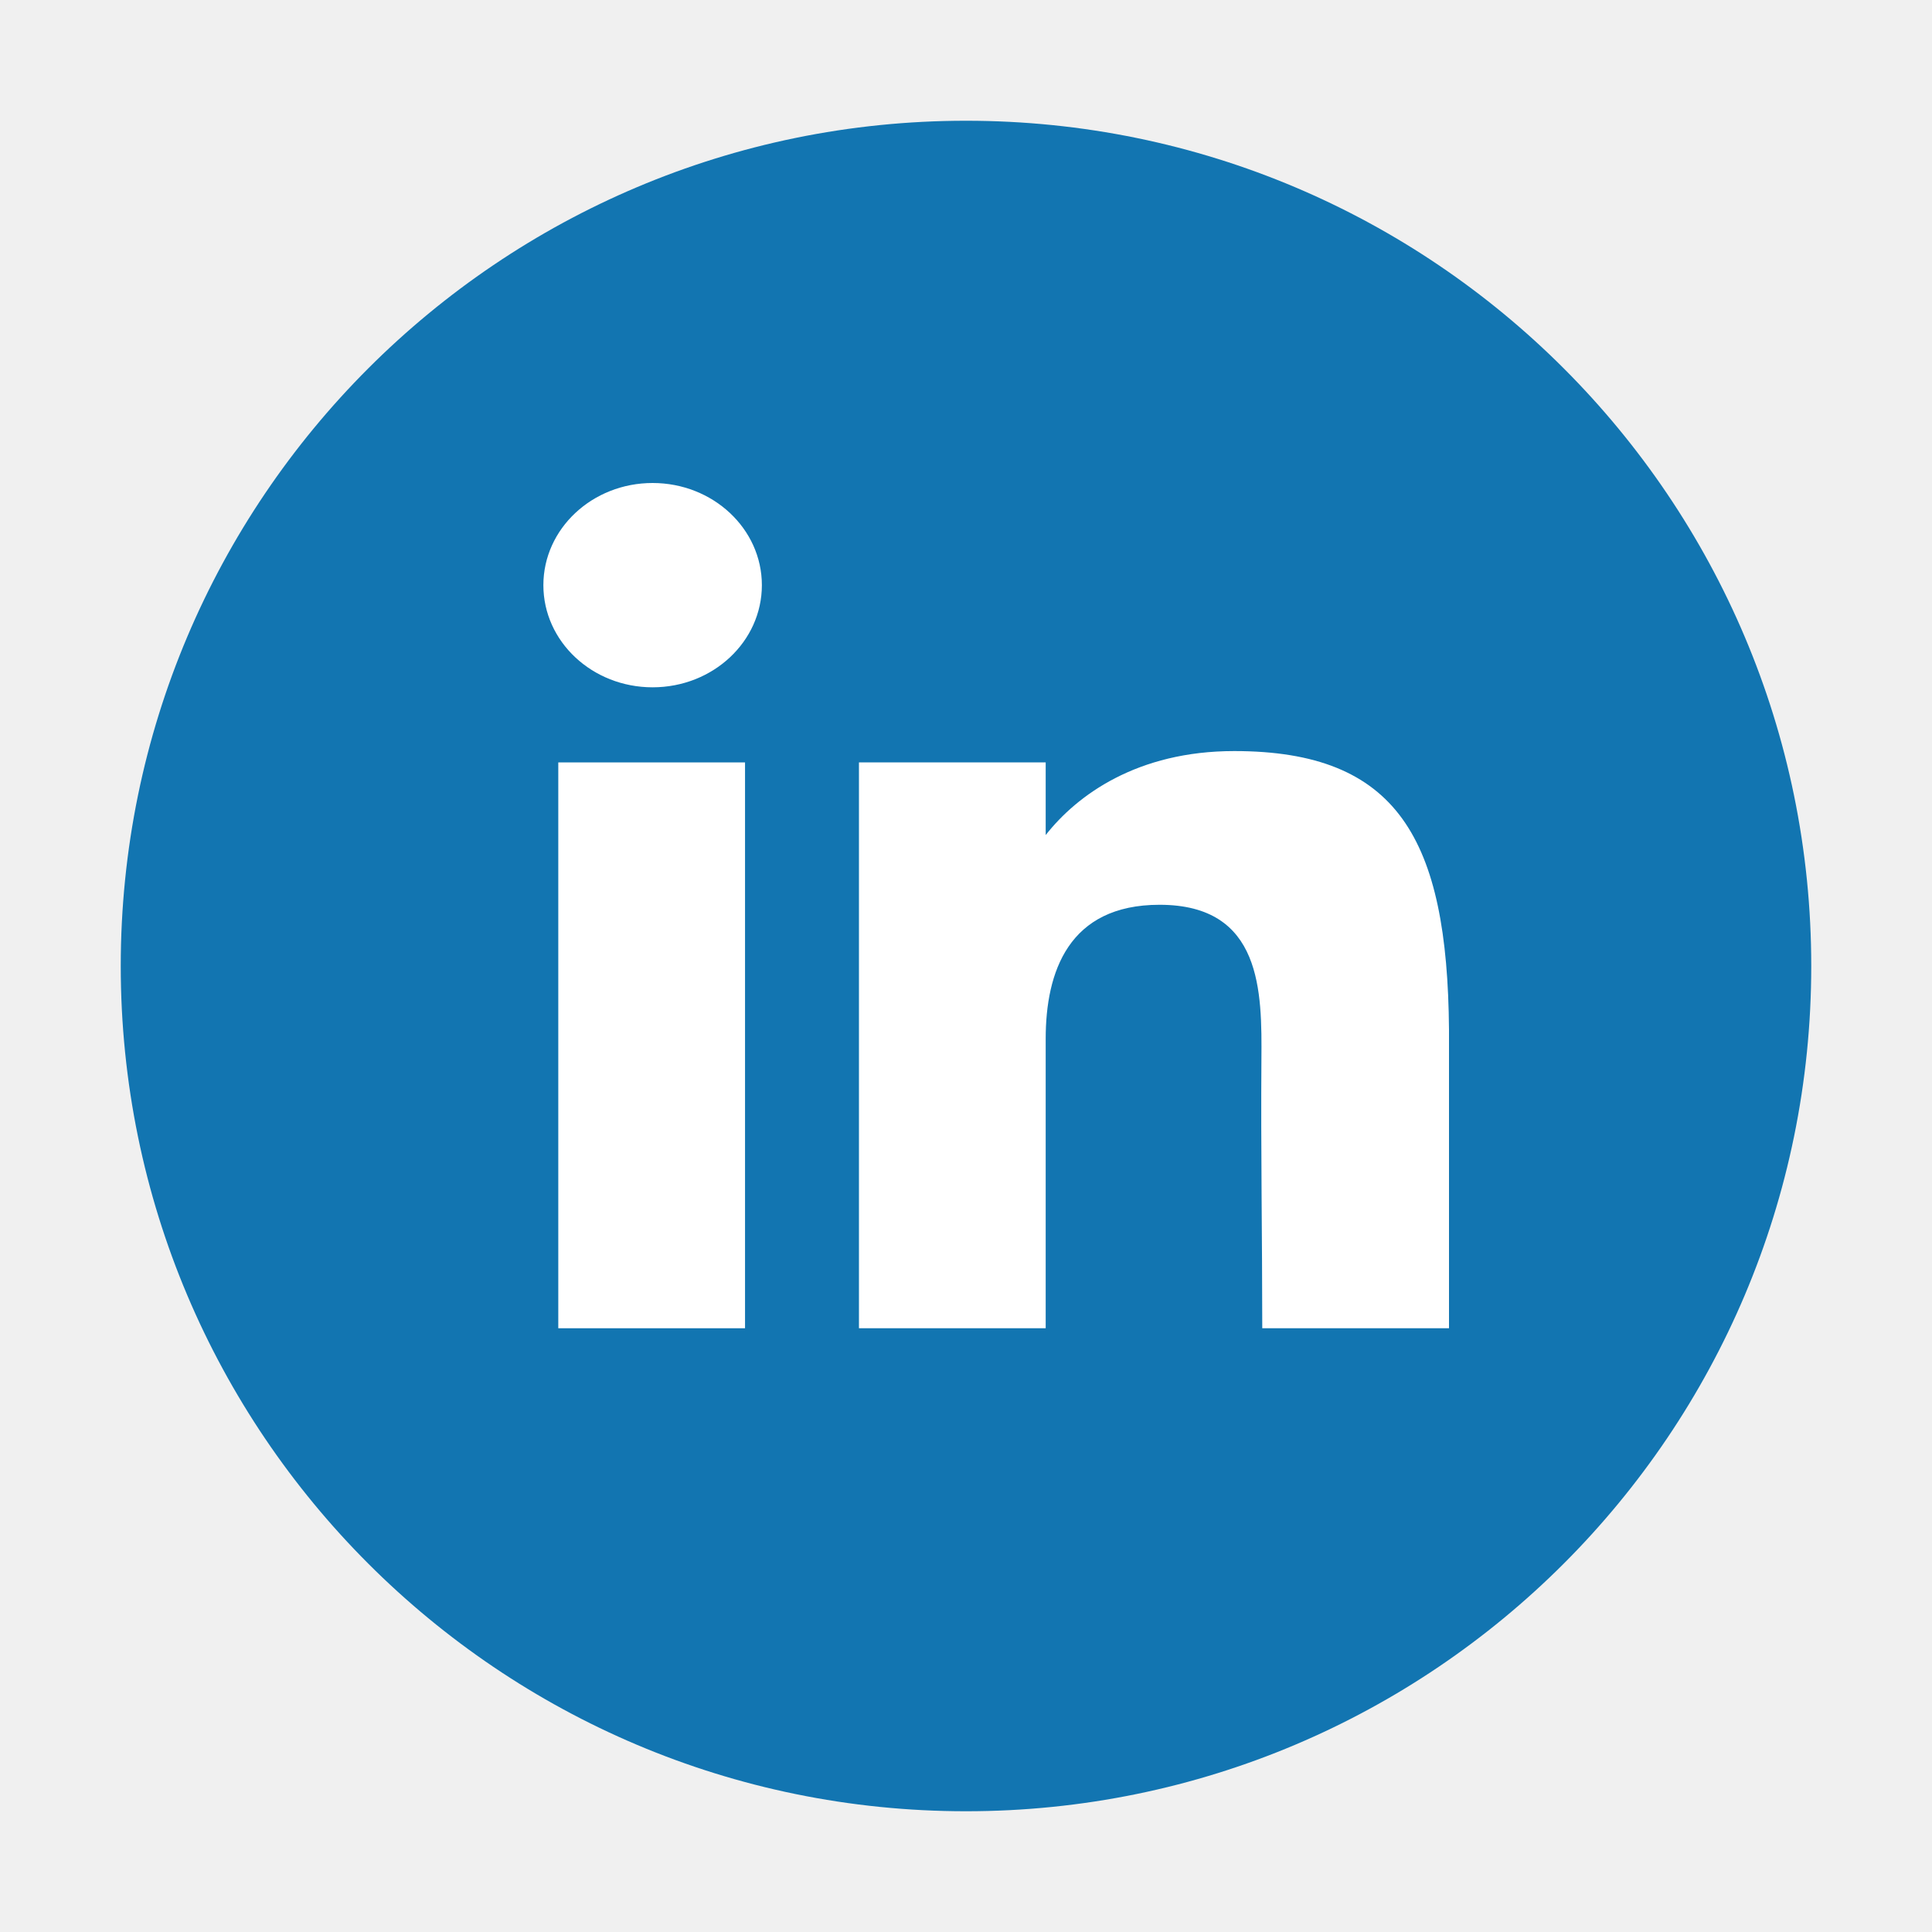
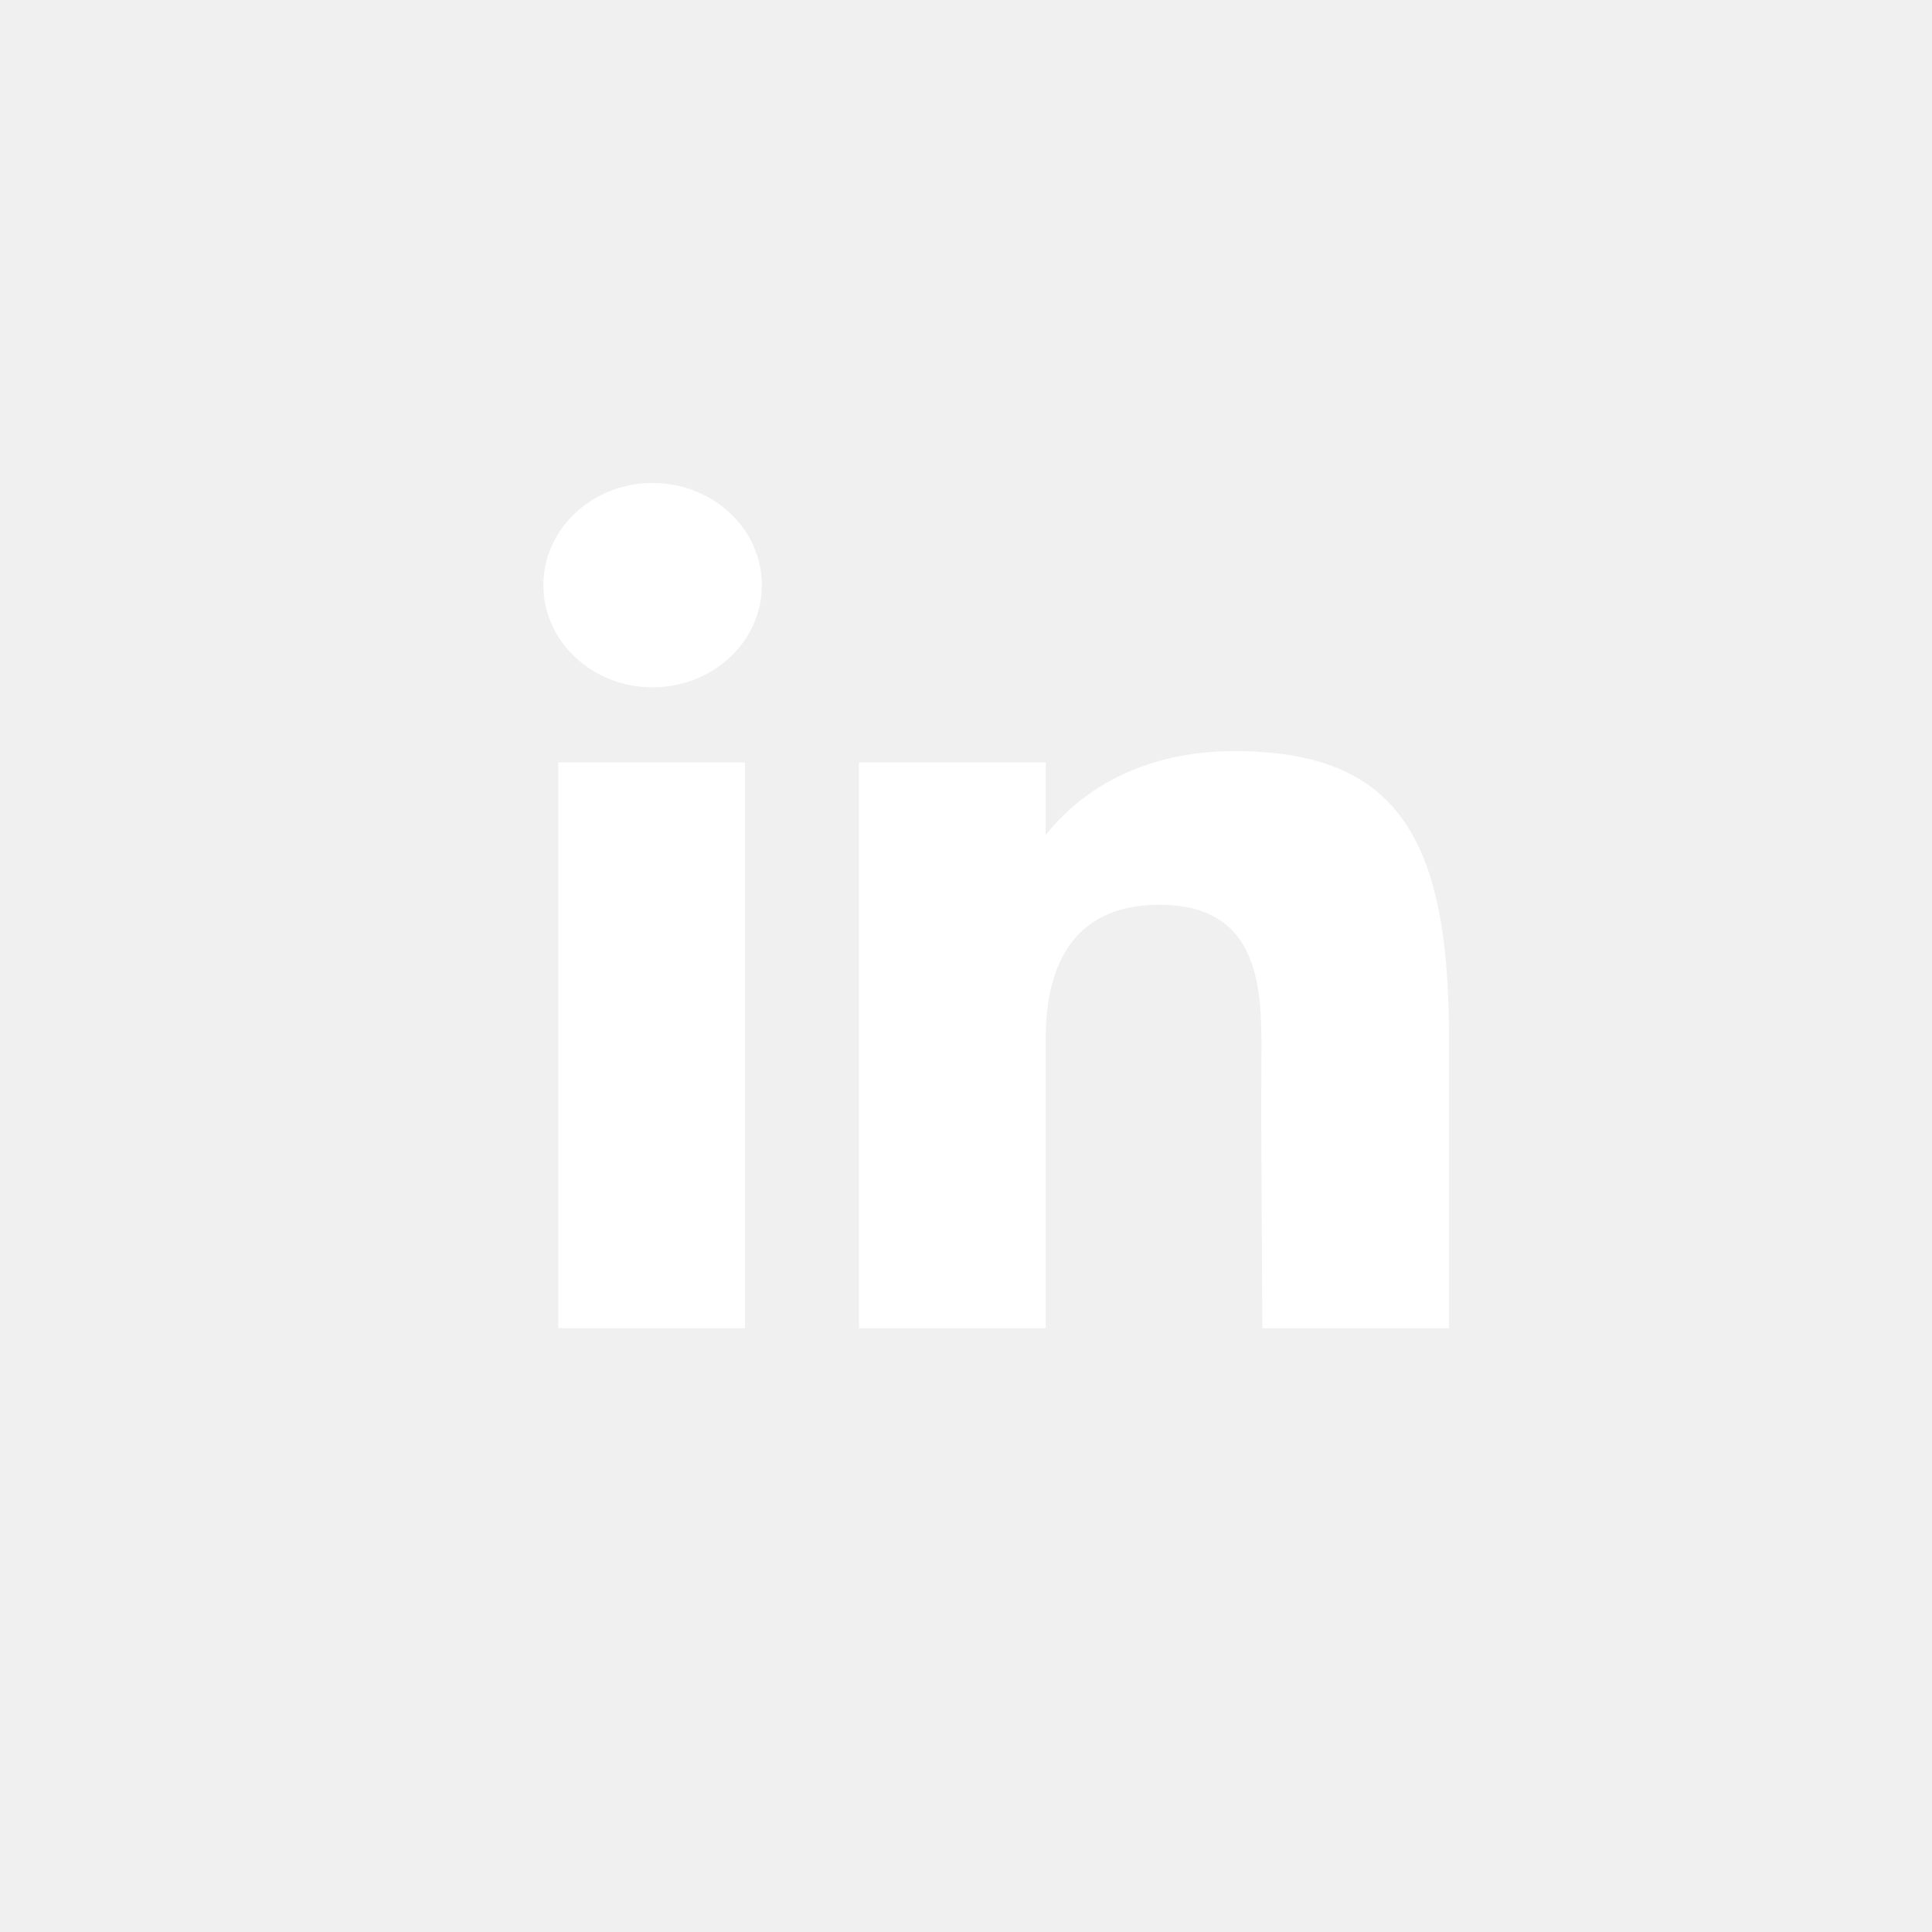
- <svg xmlns="http://www.w3.org/2000/svg" width="32" height="32" viewBox="0 0 32 32" fill="none">
-   <rect x="2" y="2" width="28" height="28" rx="14" fill="#1275B1" />
+ <svg xmlns="http://www.w3.org/2000/svg" viewBox="0 0 32 32" fill="none">
+   <rect x="2" y="2" rx="14" fill="#1275B1" />
  <path d="M12.619 9.692C12.619 10.627 11.809 11.384 10.809 11.384C9.81 11.384 9 10.627 9 9.692C9 8.758 9.81 8 10.809 8C11.809 8 12.619 8.758 12.619 9.692Z" fill="white" />
  <path d="M9.247 12.628H12.34V22H9.247V12.628Z" fill="white" />
  <path d="M17.32 12.628H14.227V22H17.32C17.32 22 17.32 19.05 17.32 17.205C17.32 16.098 17.698 14.986 19.206 14.986C20.911 14.986 20.901 16.434 20.893 17.557C20.882 19.024 20.907 20.522 20.907 22H24V17.054C23.974 13.895 23.151 12.44 20.443 12.44C18.835 12.44 17.839 13.17 17.32 13.831V12.628Z" fill="white" />
</svg>
